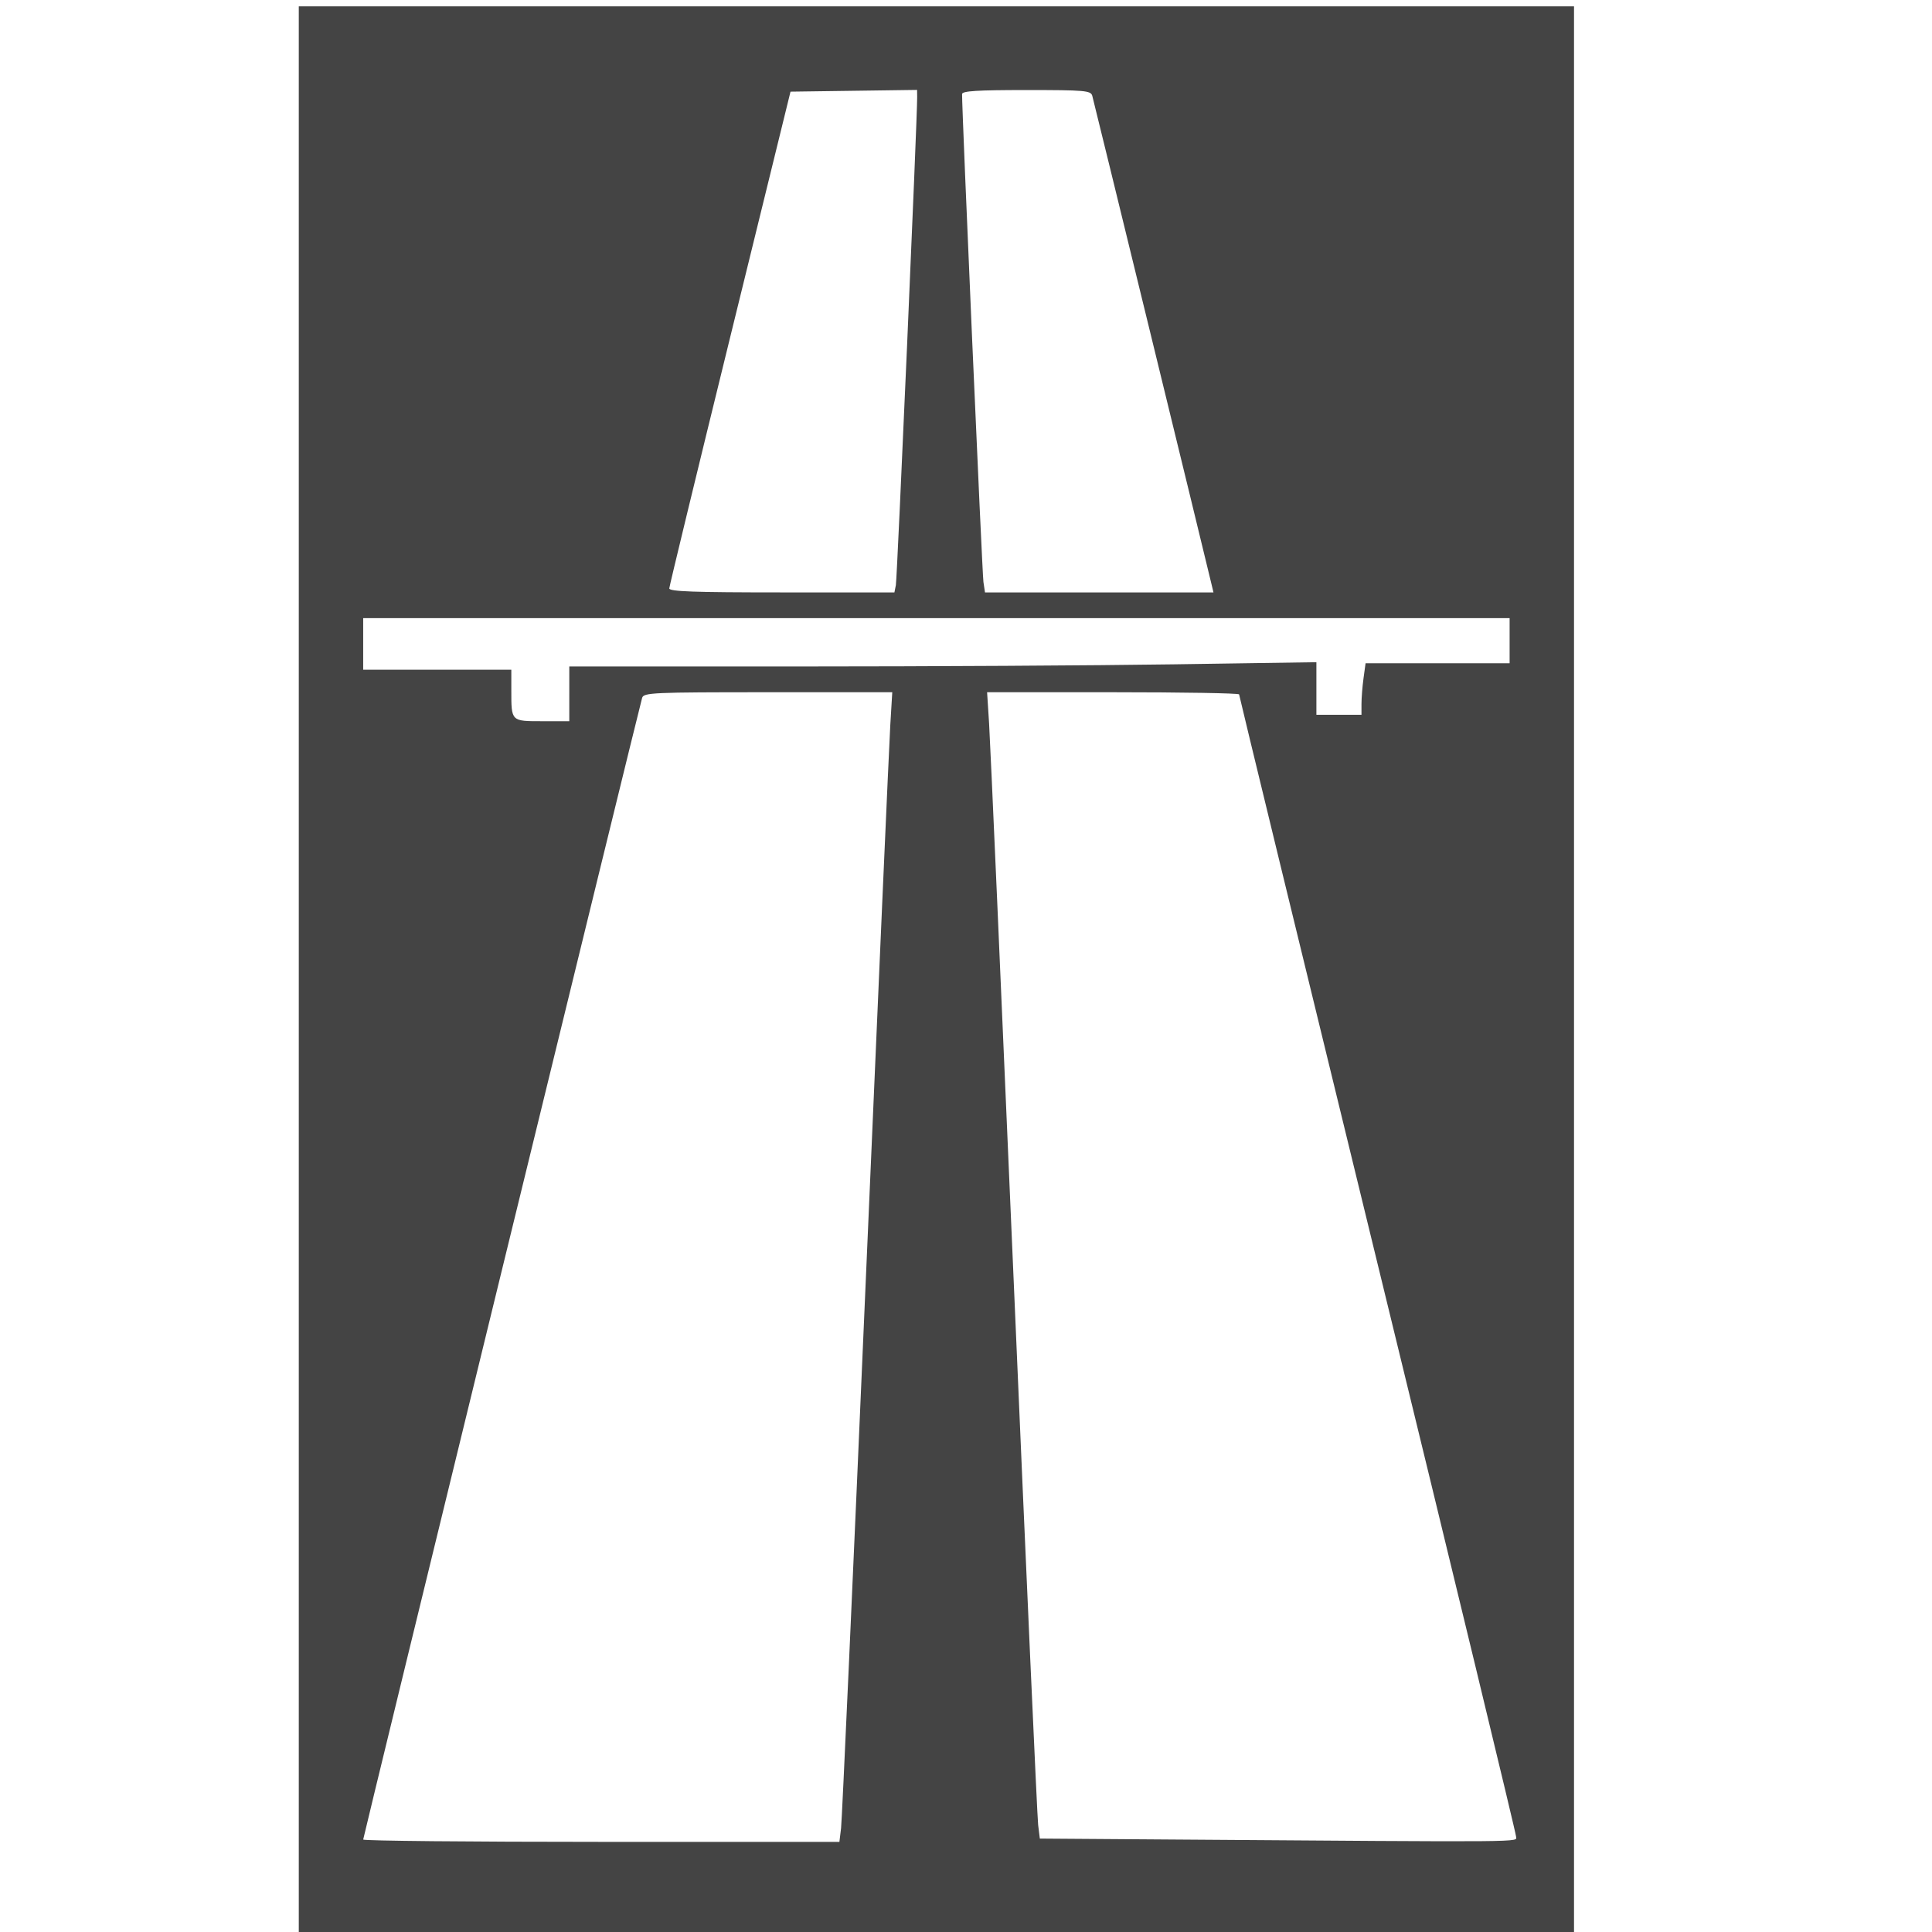
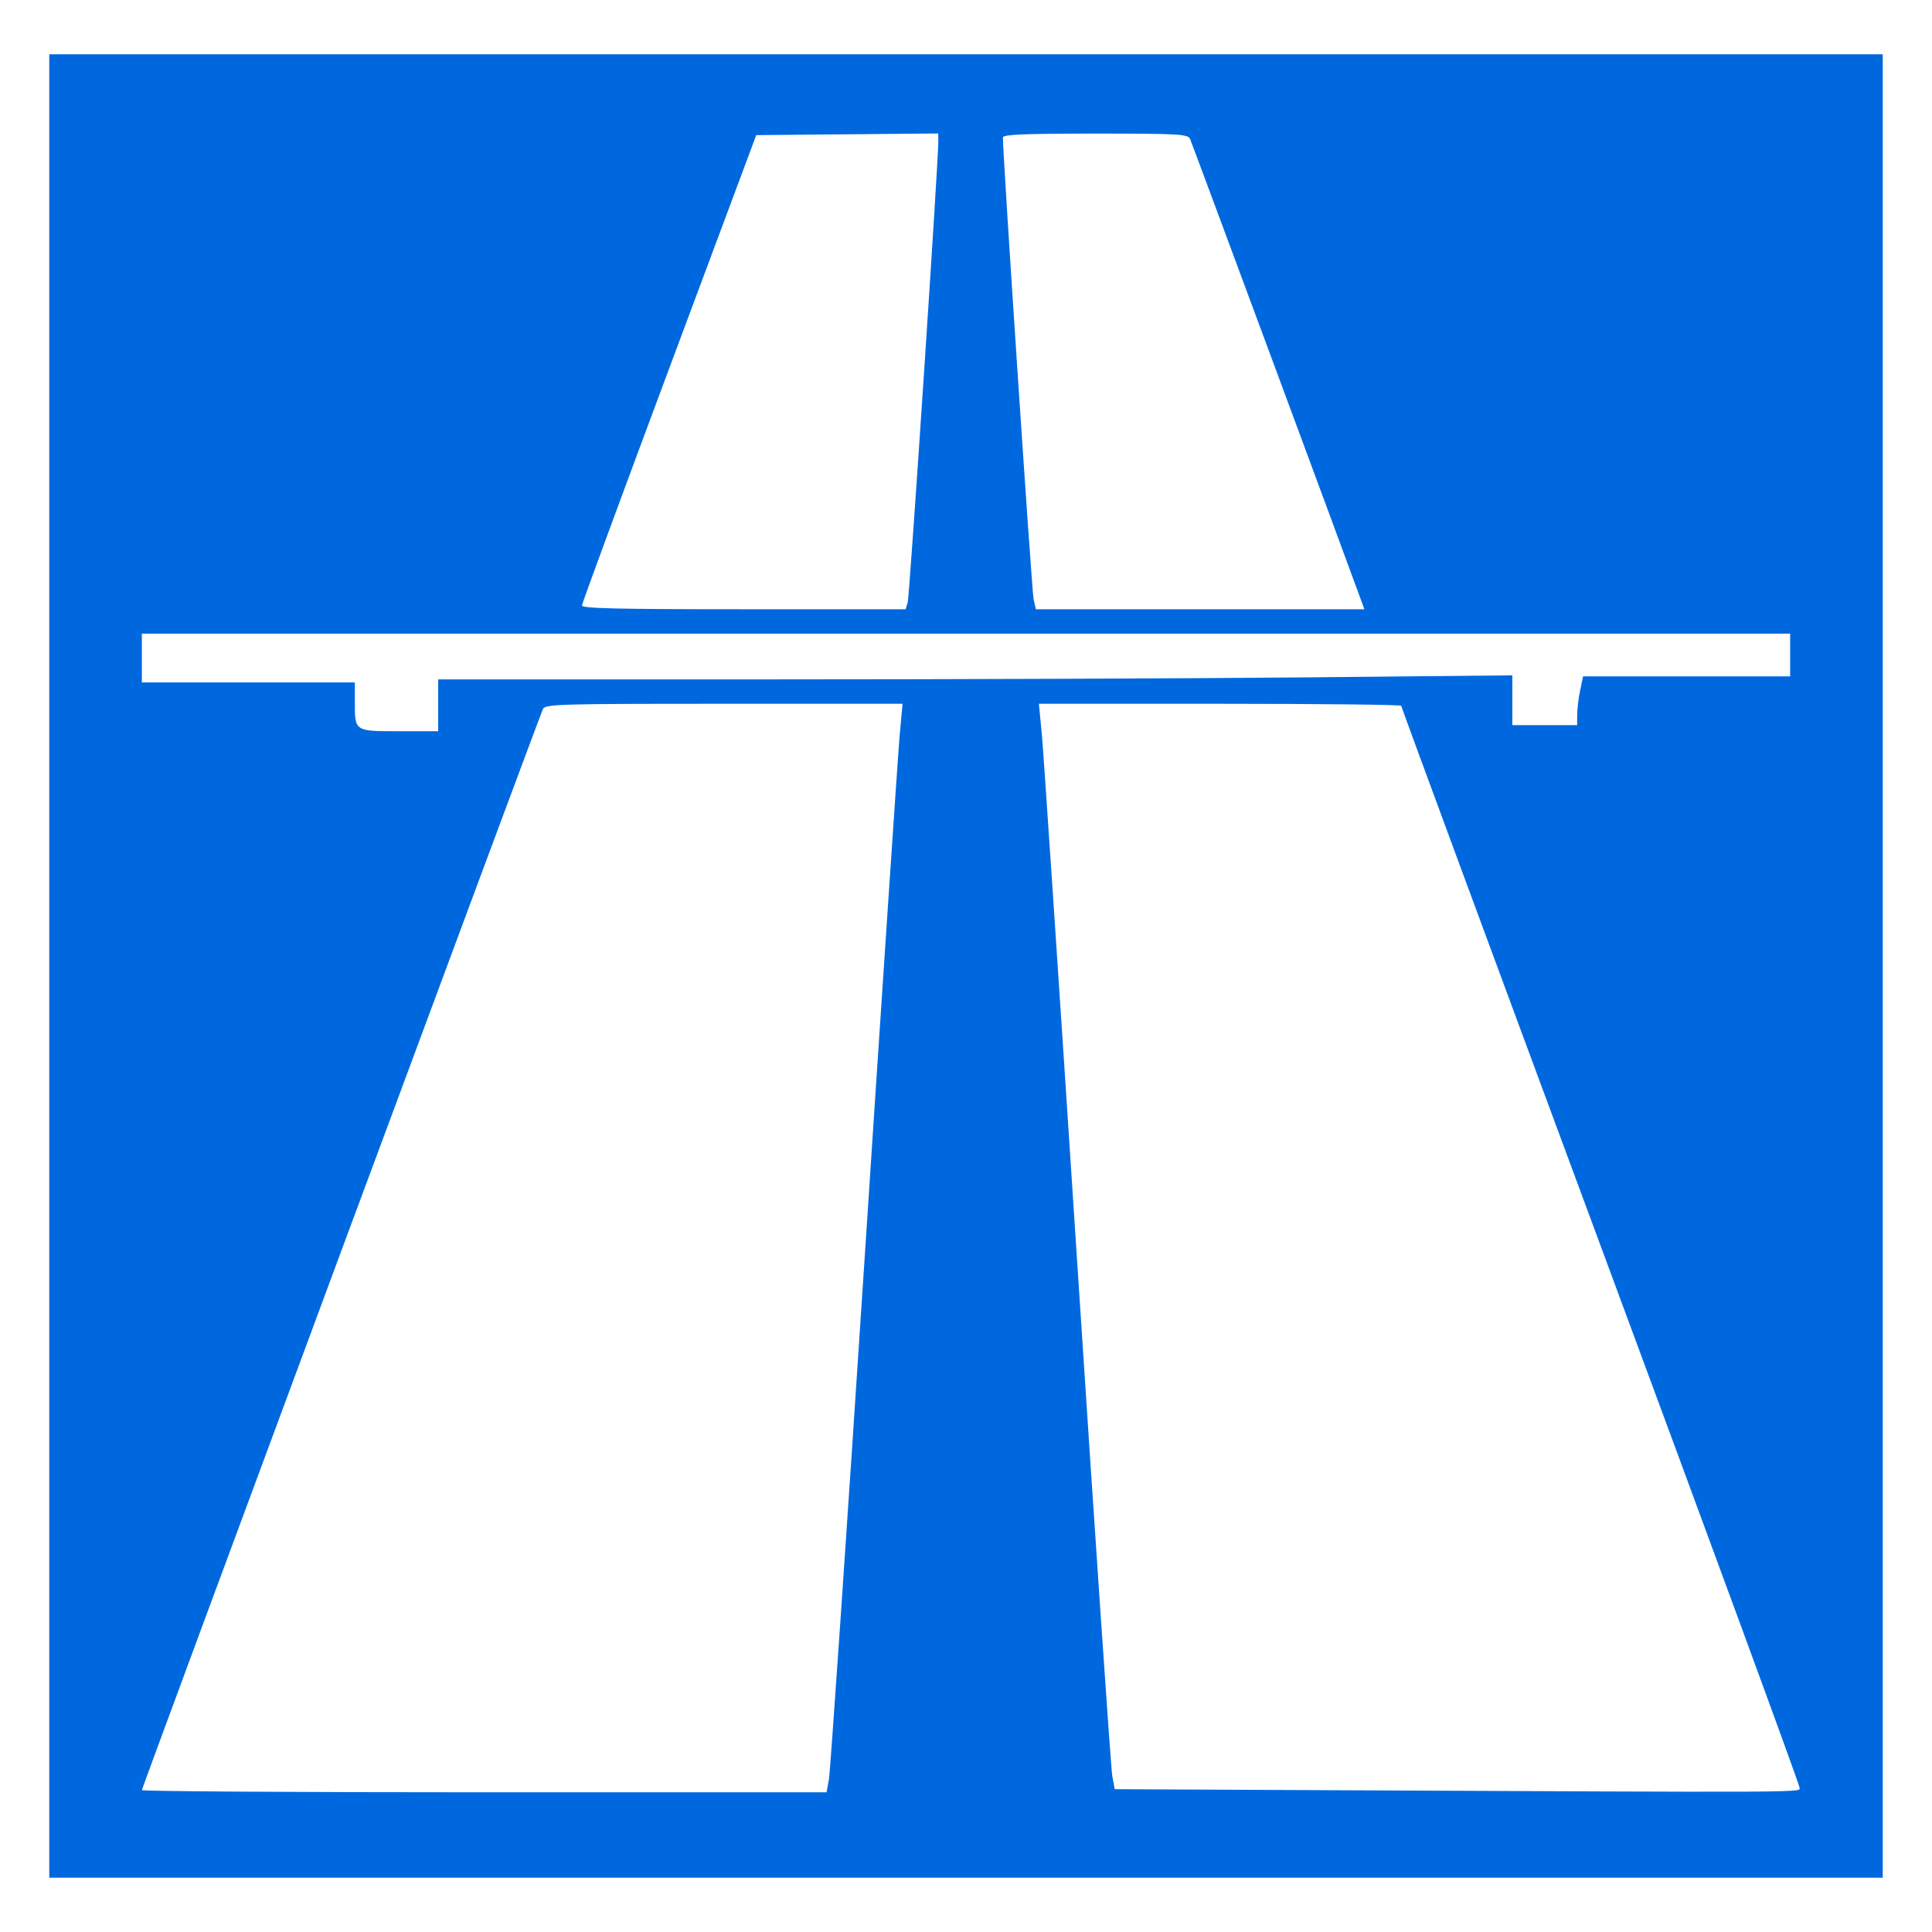
- <svg xmlns="http://www.w3.org/2000/svg" version="1.1" width="500" height="500" id="svg2">
+ <svg xmlns="http://www.w3.org/2000/svg" version="1.1" width="18.75" height="18.75" id="svg2">
  <defs id="defs4" />
-   <g transform="translate(0,-552.3622)" id="layer1">
-     <path d="m 77.326,803.185 0,-249.188 165.014,0 165.014,0 0,249.188 0,249.188 -165.014,0 -165.014,0 0,-249.188 z M 217.668,1025.495 c 0.238,-1.948 3.086,-65.047 6.328,-140.22 3.243,-75.173 6.127,-140.522 6.409,-145.221 l 0.513,-8.542 -32.153,0 c -29.902,0 -32.183,0.102 -32.583,1.458 -0.839,2.844 -72.188,294.879 -72.188,295.468 0,0.329 27.729,0.599 61.621,0.599 l 61.621,0 0.432,-3.542 z m 174.685,2.151 c 0,-0.765 -16.126,-67.457 -35.836,-148.205 C 336.806,798.693 320.679,732.376 320.679,732.069 c 0,-0.306 -14.675,-0.557 -32.61,-0.557 l -32.61,0 0.52,8.126 c 0.286,4.469 3.161,69.631 6.389,144.804 3.228,75.173 6.065,138.268 6.305,140.21 l 0.435,3.532 31.828,0.228 c 97.036,0.696 91.416,0.743 91.416,-0.766 z m -245.021,-295.718 0,-7.084 59.797,-8.3e-4 c 32.888,-5.7e-4 76.392,-0.249 96.675,-0.553 l 36.878,-0.551 0,6.803 0,6.803 5.834,0 5.834,0 0,-2.801 c 0,-1.54 0.238,-4.541 0.53,-6.667 l 0.53,-3.867 18.638,0 18.638,0 0,-5.834 0,-5.834 -148.346,0 -148.346,0 0,6.667 0,6.667 19.168,0 19.168,0 0,5.349 c 0,8.076 -0.091,7.986 8.006,7.986 l 6.995,0 0,-7.084 z m 84.516,-28.127 c 0.334,-1.671 5.57,-121.597 5.514,-126.278 l -0.023,-1.893 -16.378,0.226 -16.378,0.226 -15.665,63.755 c -8.616,35.065 -15.685,64.224 -15.708,64.797 -0.033,0.814 6.321,1.042 29.111,1.042 l 29.153,0 0.374,-1.875 z m 81.75,0 c -2.374,-9.982 -30.596,-125.576 -30.928,-126.677 -0.399,-1.326 -1.953,-1.458 -17.051,-1.458 -12.722,0 -16.617,0.244 -16.635,1.042 -0.078,3.55 5.197,124.059 5.527,126.261 l 0.405,2.709 29.564,0 29.564,0 -0.446,-1.875 z" id="path2996" style="fill:#444444;fill-opacity:1" />
+   <g transform="matrix(0.05391632,0,0,0.03550657,-3.691052,-19.14334)" id="layer1" style="fill:#0068df;fill-opacity:1">
+     <path d="m 77.326,803.185 0,-249.188 165.014,0 165.014,0 0,249.188 0,249.188 -165.014,0 -165.014,0 0,-249.188 z M 217.668,1025.495 c 0.238,-1.948 3.086,-65.047 6.328,-140.22 3.243,-75.173 6.127,-140.522 6.409,-145.221 l 0.513,-8.542 -32.153,0 c -29.902,0 -32.183,0.102 -32.583,1.458 -0.839,2.844 -72.188,294.879 -72.188,295.468 0,0.329 27.729,0.599 61.621,0.599 l 61.621,0 0.432,-3.542 z m 174.685,2.151 c 0,-0.765 -16.126,-67.457 -35.836,-148.205 C 336.806,798.693 320.679,732.376 320.679,732.069 c 0,-0.306 -14.675,-0.557 -32.61,-0.557 l -32.61,0 0.52,8.126 c 0.286,4.469 3.161,69.631 6.389,144.804 3.228,75.173 6.065,138.268 6.305,140.21 l 0.435,3.532 31.828,0.228 c 97.036,0.696 91.416,0.743 91.416,-0.766 z m -245.021,-295.718 0,-7.084 59.797,-8.3e-4 c 32.888,-5.7e-4 76.392,-0.249 96.675,-0.553 l 36.878,-0.551 0,6.803 0,6.803 5.834,0 5.834,0 0,-2.801 c 0,-1.54 0.238,-4.541 0.53,-6.667 l 0.53,-3.867 18.638,0 18.638,0 0,-5.834 0,-5.834 -148.346,0 -148.346,0 0,6.667 0,6.667 19.168,0 19.168,0 0,5.349 c 0,8.076 -0.091,7.986 8.006,7.986 l 6.995,0 0,-7.084 z m 84.516,-28.127 c 0.334,-1.671 5.57,-121.597 5.514,-126.278 l -0.023,-1.893 -16.378,0.226 -16.378,0.226 -15.665,63.755 c -8.616,35.065 -15.685,64.224 -15.708,64.797 -0.033,0.814 6.321,1.042 29.111,1.042 l 29.153,0 0.374,-1.875 z m 81.75,0 c -2.374,-9.982 -30.596,-125.576 -30.928,-126.677 -0.399,-1.326 -1.953,-1.458 -17.051,-1.458 -12.722,0 -16.617,0.244 -16.635,1.042 -0.078,3.55 5.197,124.059 5.527,126.261 l 0.405,2.709 29.564,0 29.564,0 -0.446,-1.875 z" id="path2996" style="fill:#0068df;fill-opacity:1" />
  </g>
</svg>
